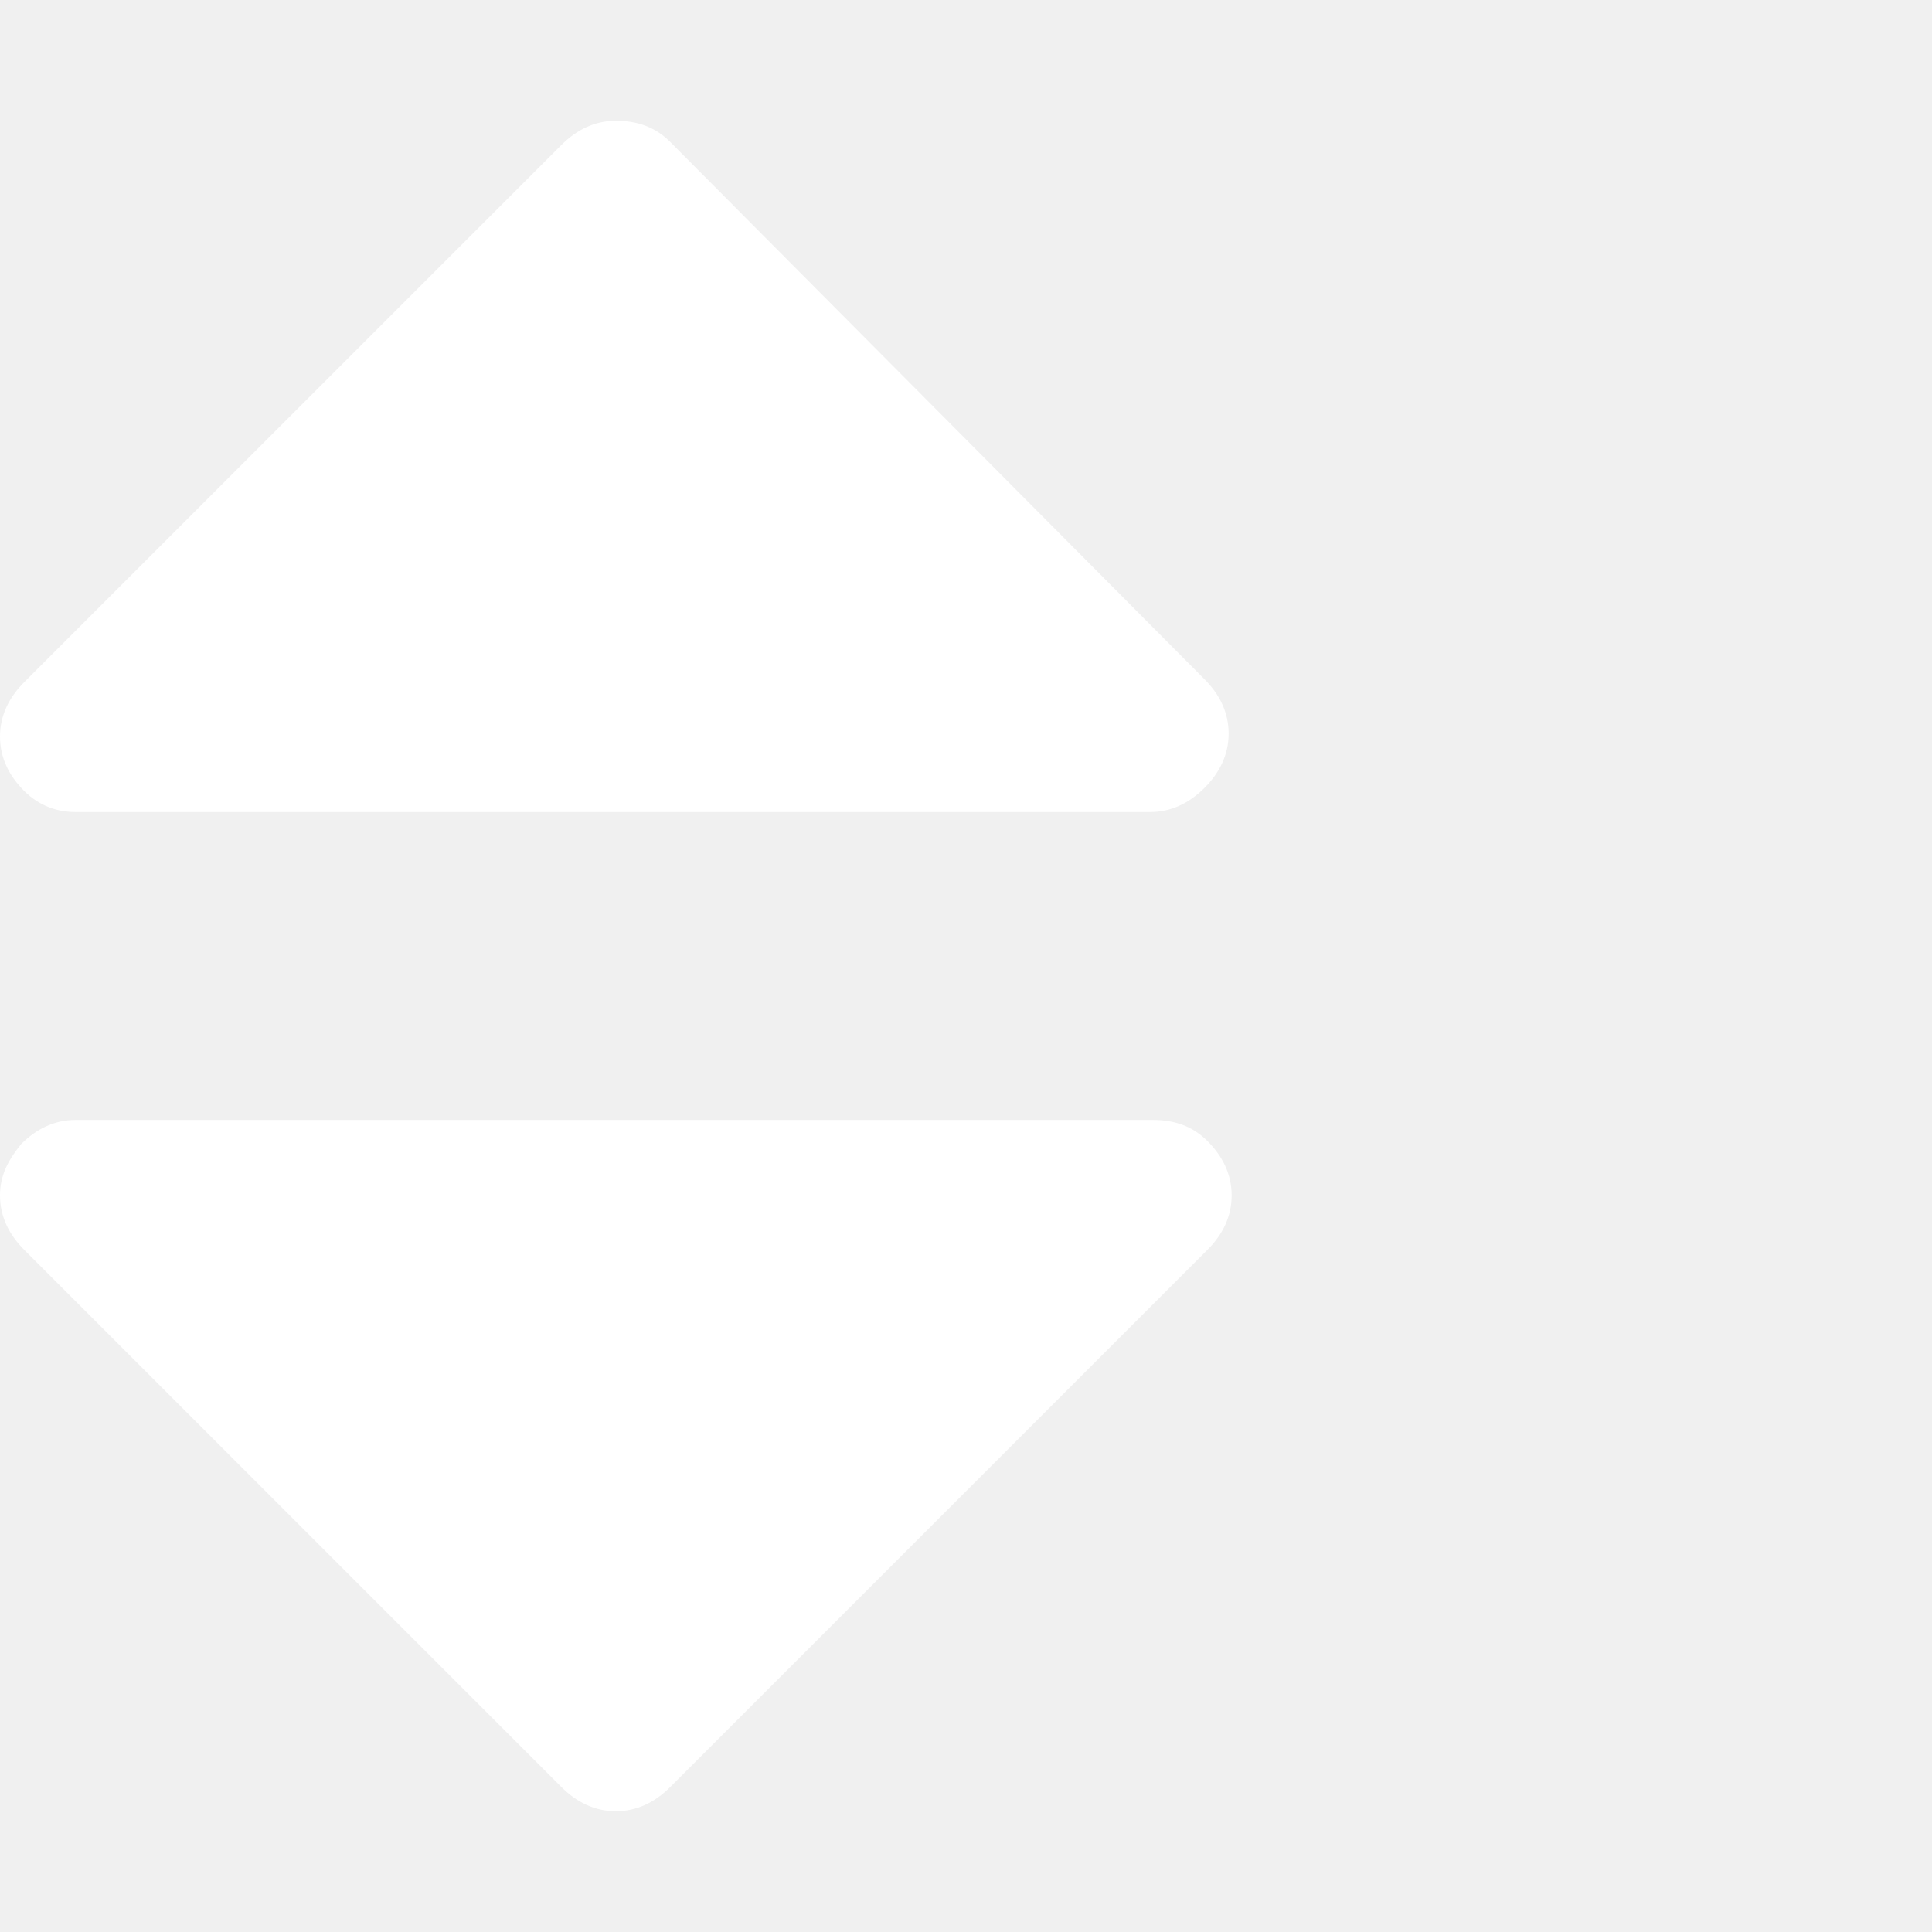
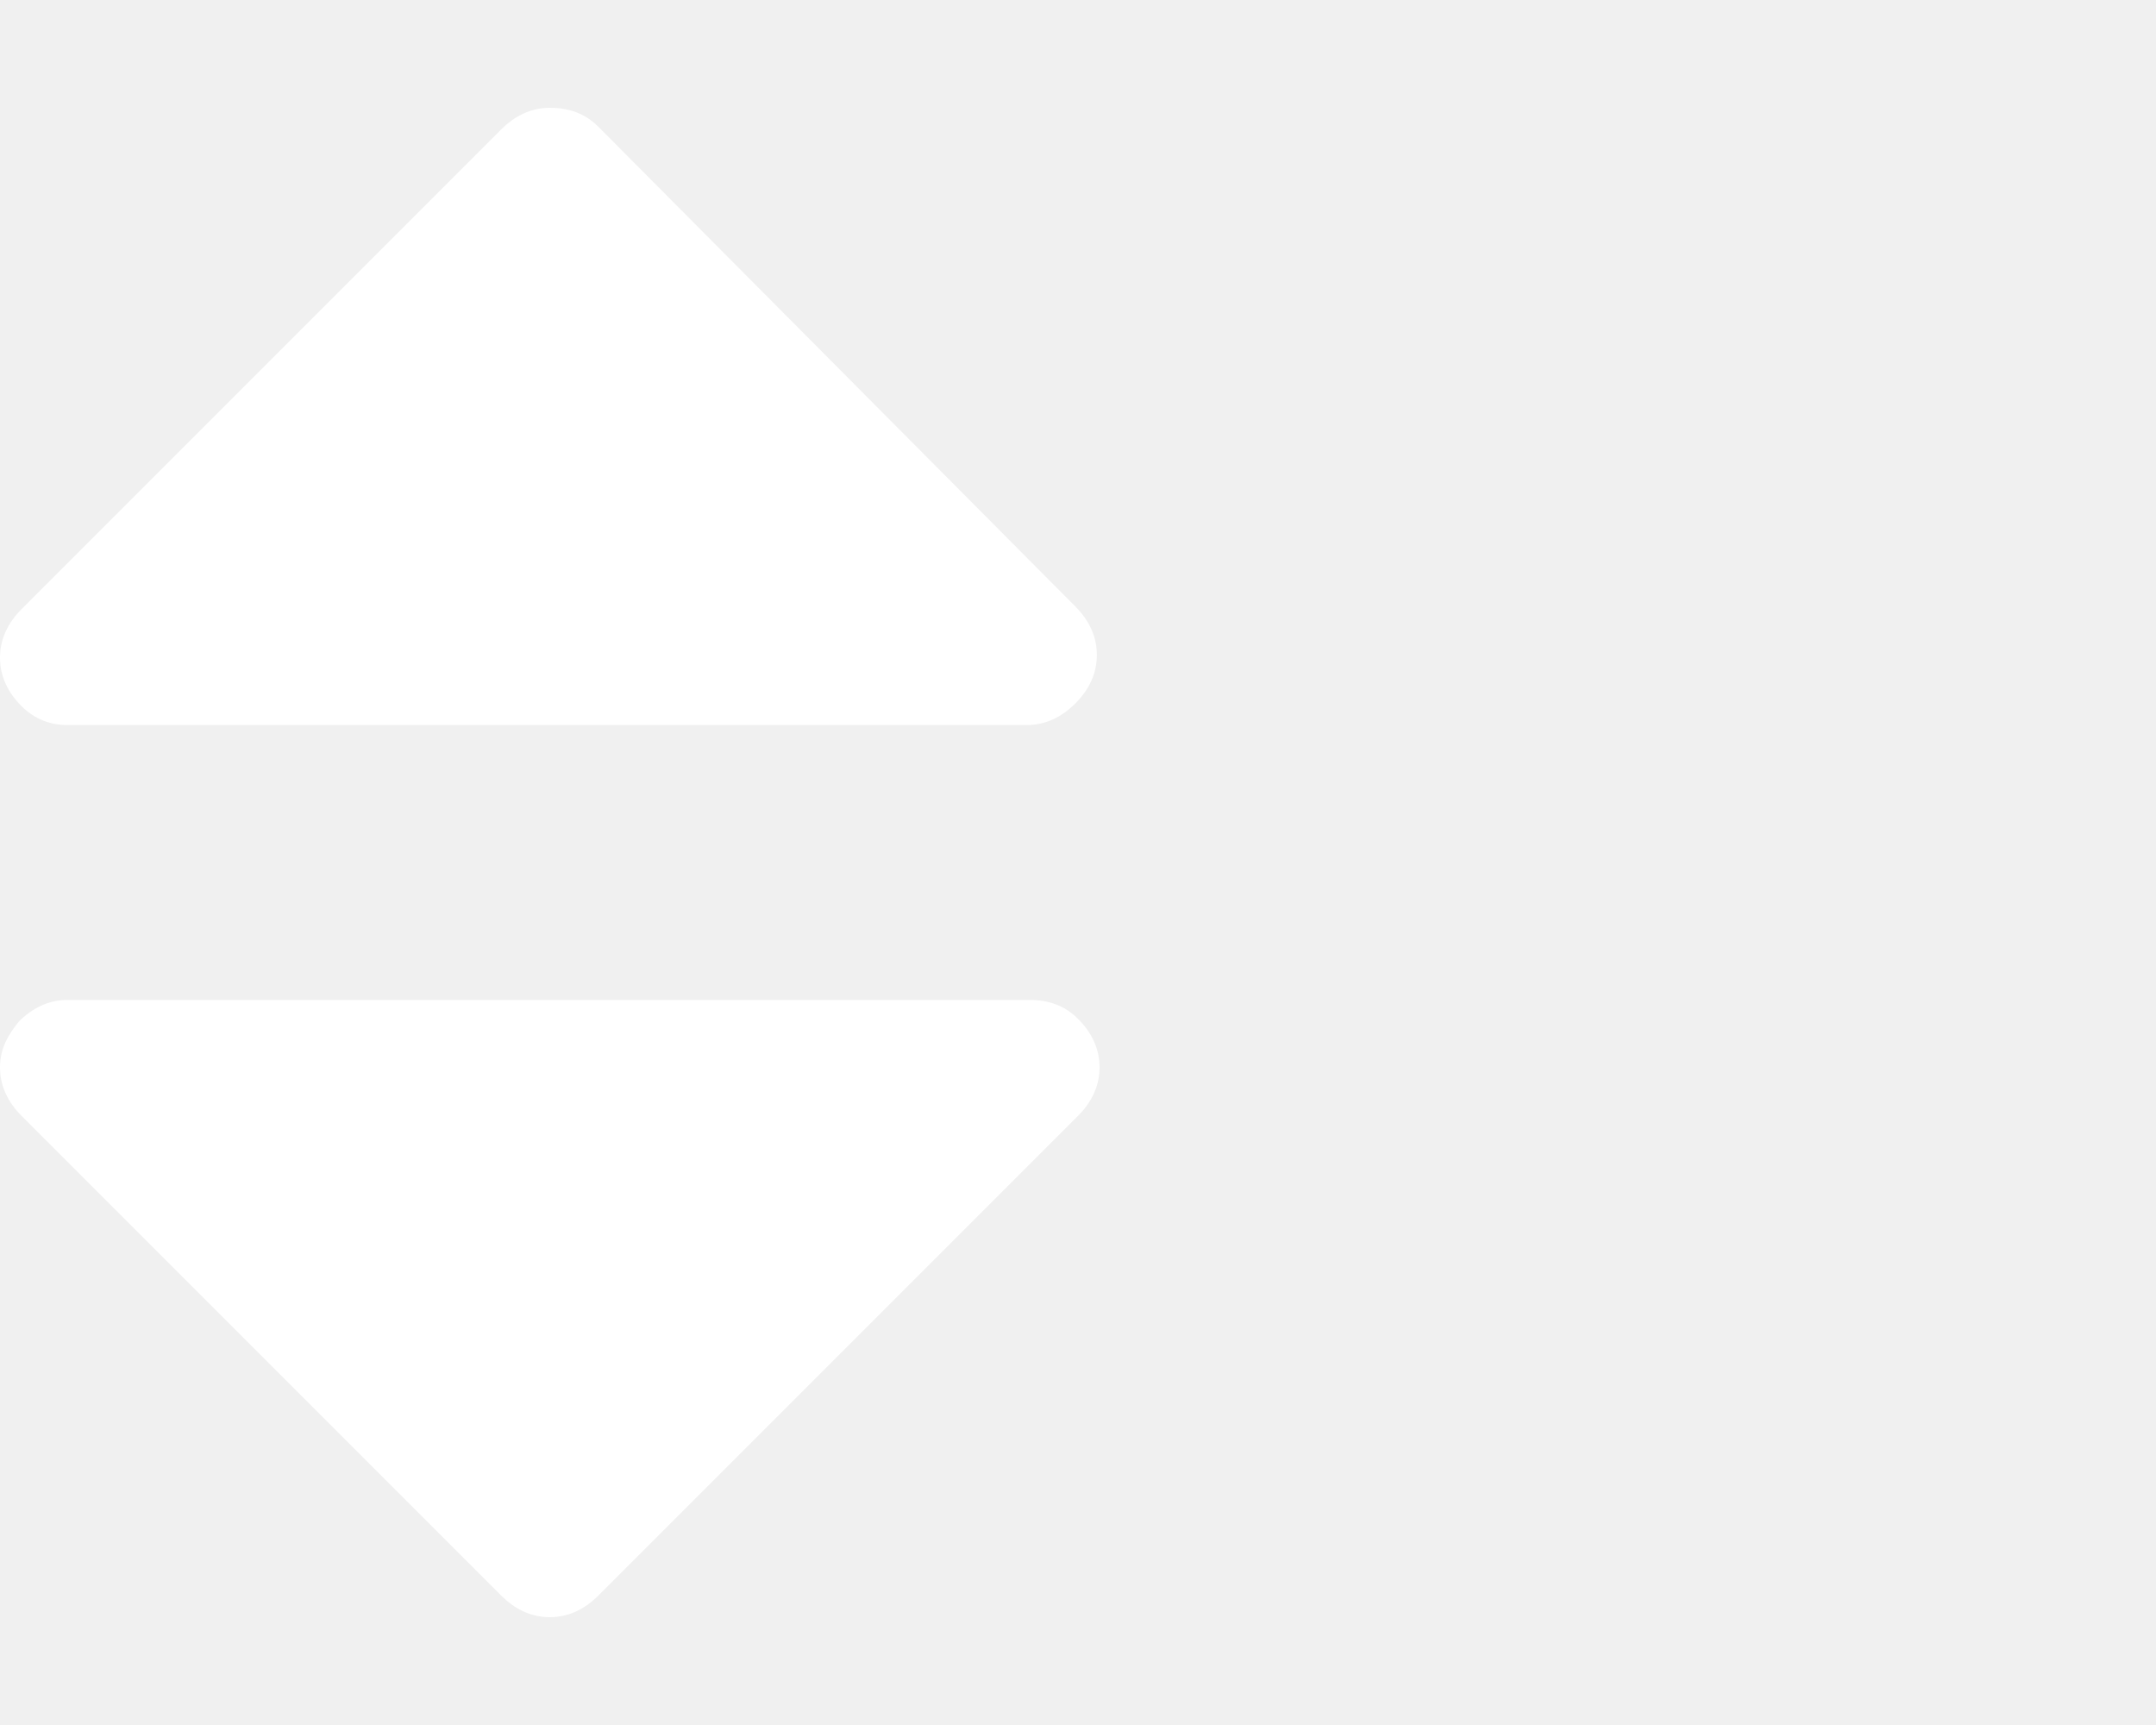
- <svg xmlns="http://www.w3.org/2000/svg" version="1.1" x="0px" y="0px" viewBox="0 0 64 64" style="enable-background:new 0 0 64 64;" xml:space="preserve">
+ <svg xmlns="http://www.w3.org/2000/svg" version="1.1" x="0px" y="0px" viewBox="0 0 80 64" style="enable-background:new 0 0 80 64;" xml:space="preserve">
  <style type="text/css">
	.st0{fill:#050505;}
	.st1{fill:#38A4DD;}
	.st2{fill:#607D8B;}
	.st3{fill:#E32026;}
	.st4{fill:#279C48;}
	.st5{fill:#FFFFFF;}
</style>
  <g id="Layer_2">
    <g>
      <path class="st5" d="M2.5,26.9h35.6c0.7,0,1.3-0.3,1.8-0.8s0.8-1.1,0.8-1.8c0-0.7-0.3-1.3-0.8-1.8L22.2,4.7    C21.7,4.2,21.1,4,20.4,4c-0.7,0-1.3,0.3-1.8,0.8L0.8,22.6C0.3,23.1,0,23.7,0,24.4c0,0.7,0.3,1.3,0.8,1.8    C1.3,26.7,1.9,26.9,2.5,26.9L2.5,26.9z M2.5,26.9" />
      <path class="st5" d="M38.2,37.1H2.5c-0.7,0-1.3,0.3-1.8,0.8C0.3,38.4,0,38.9,0,39.6c0,0.7,0.3,1.3,0.8,1.8l17.8,17.8    c0.5,0.5,1.1,0.8,1.8,0.8c0.7,0,1.3-0.3,1.8-0.8L40,41.4c0.5-0.5,0.8-1.1,0.8-1.8c0-0.7-0.3-1.3-0.8-1.8    C39.5,37.3,38.9,37.1,38.2,37.1L38.2,37.1z M38.2,37.1" />
    </g>
  </g>
  <g id="Layer_3">
</g>
</svg>
